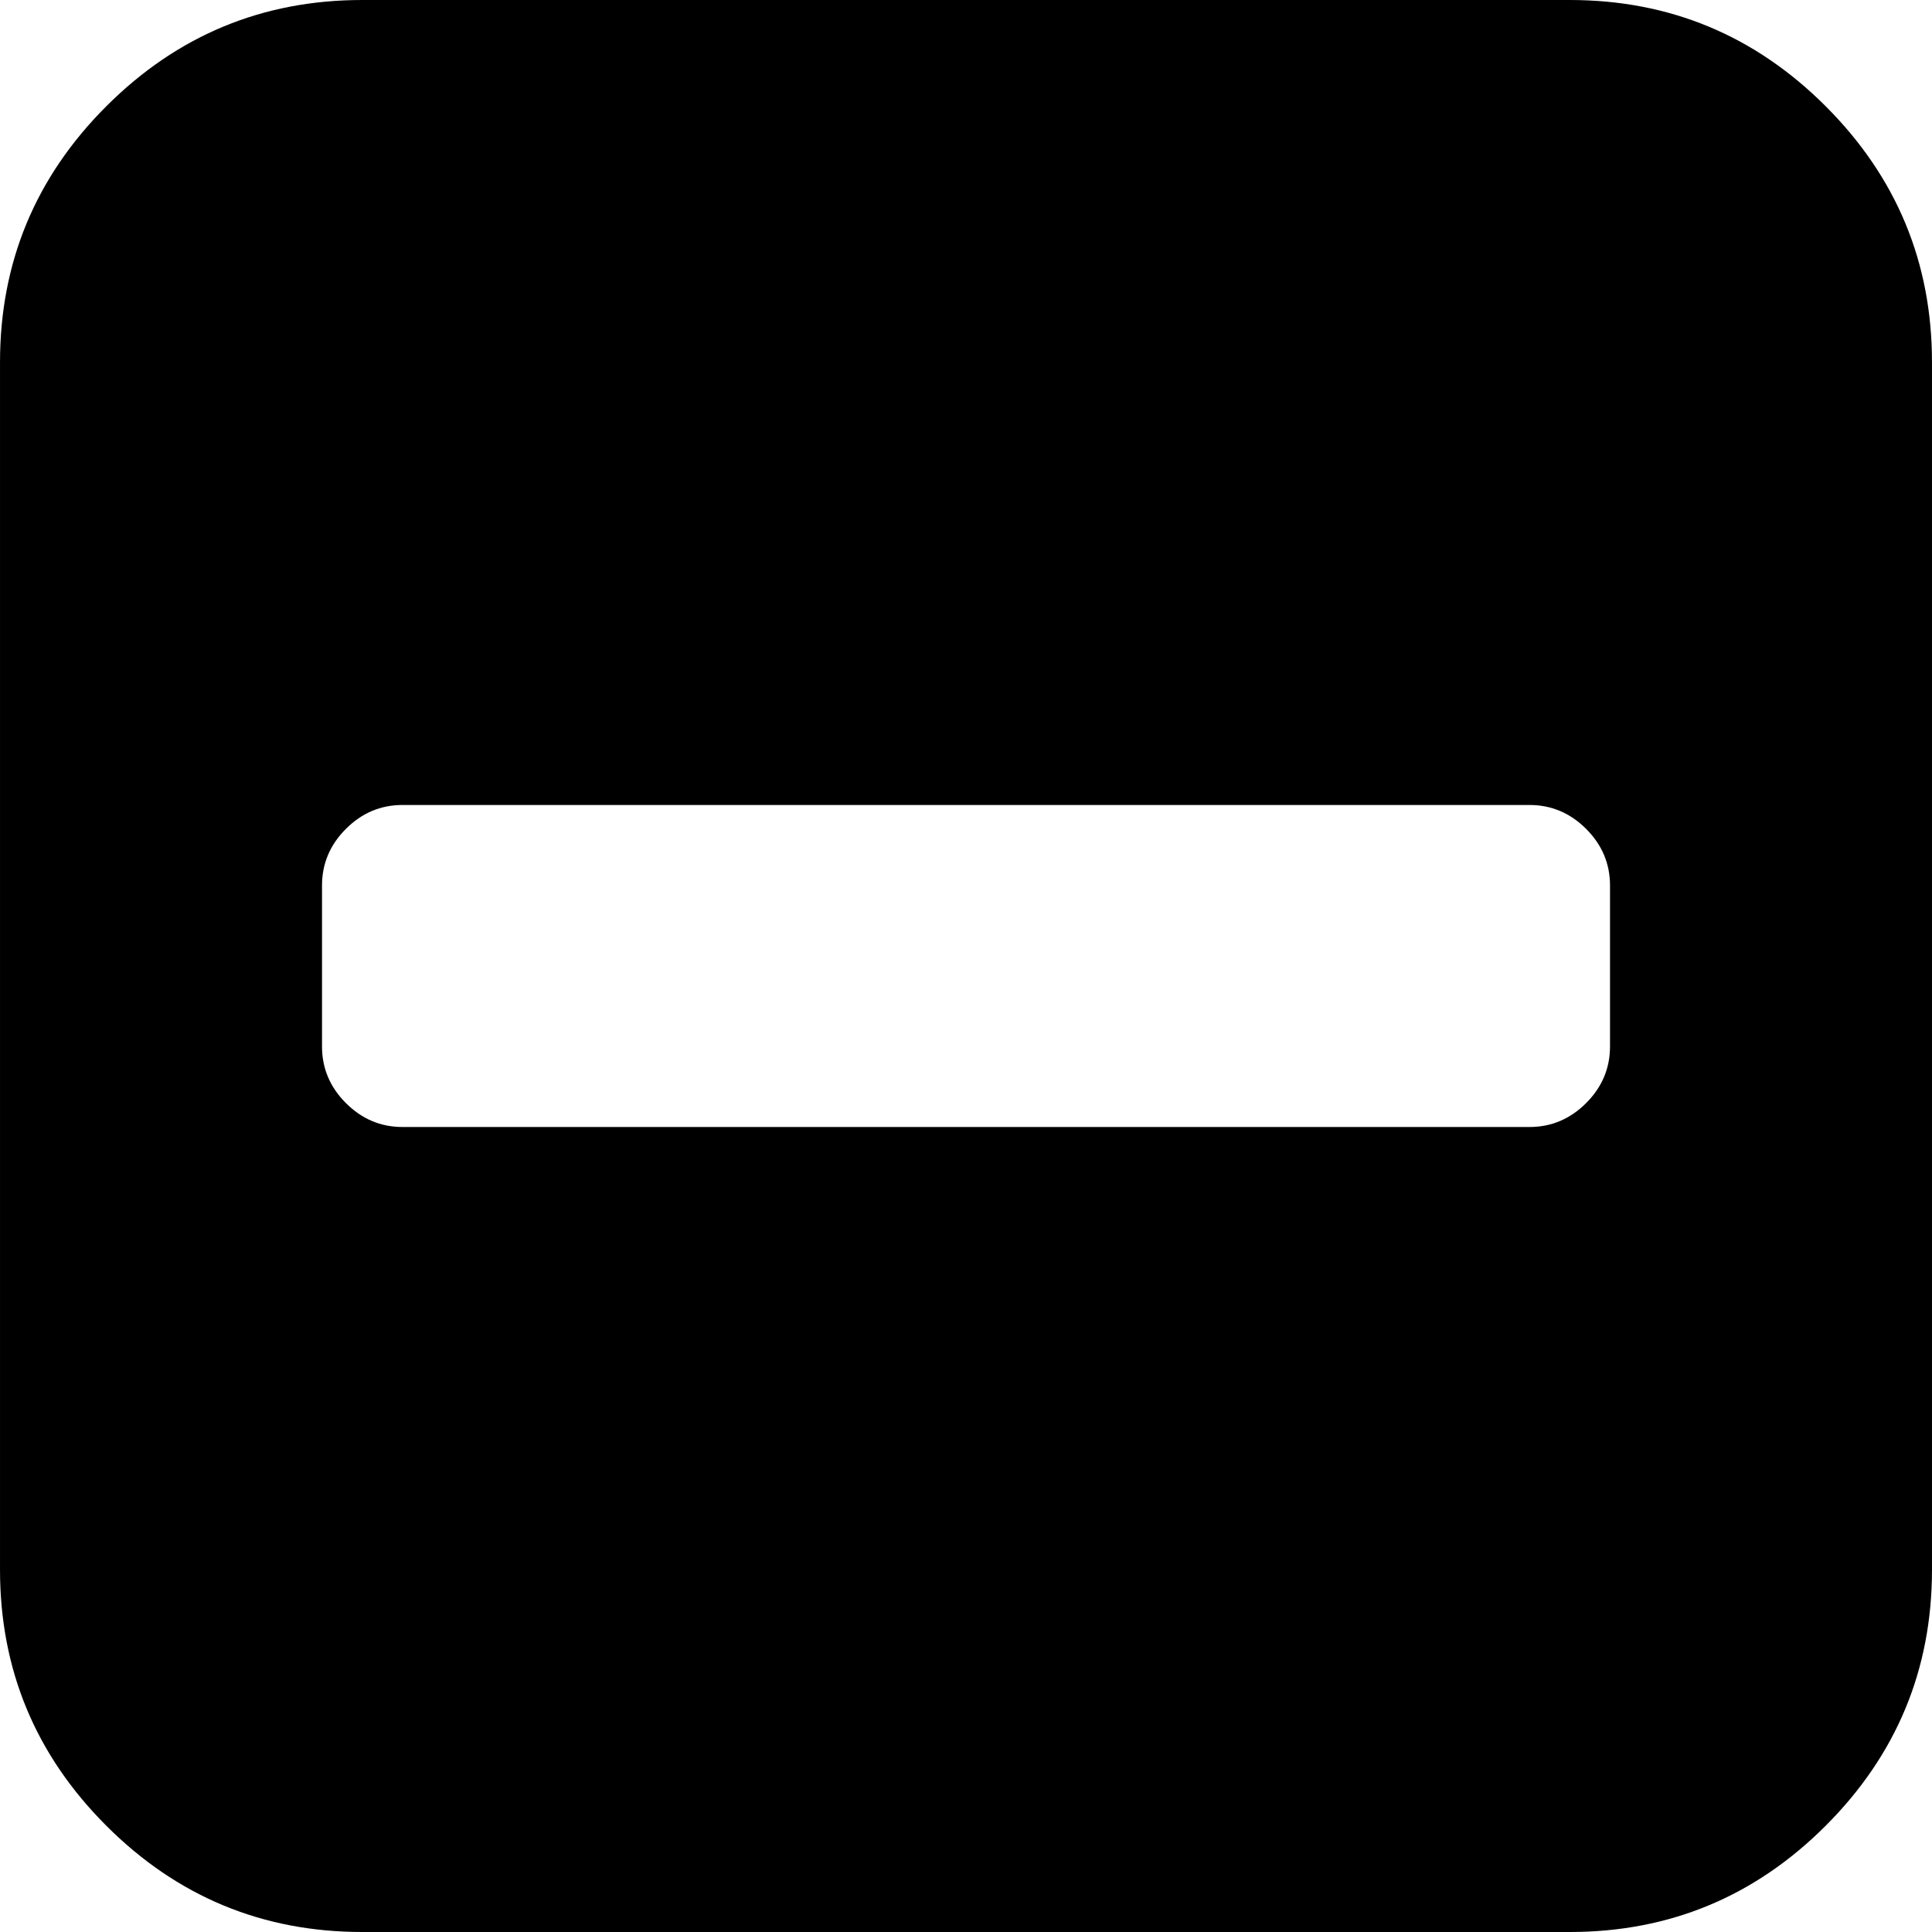
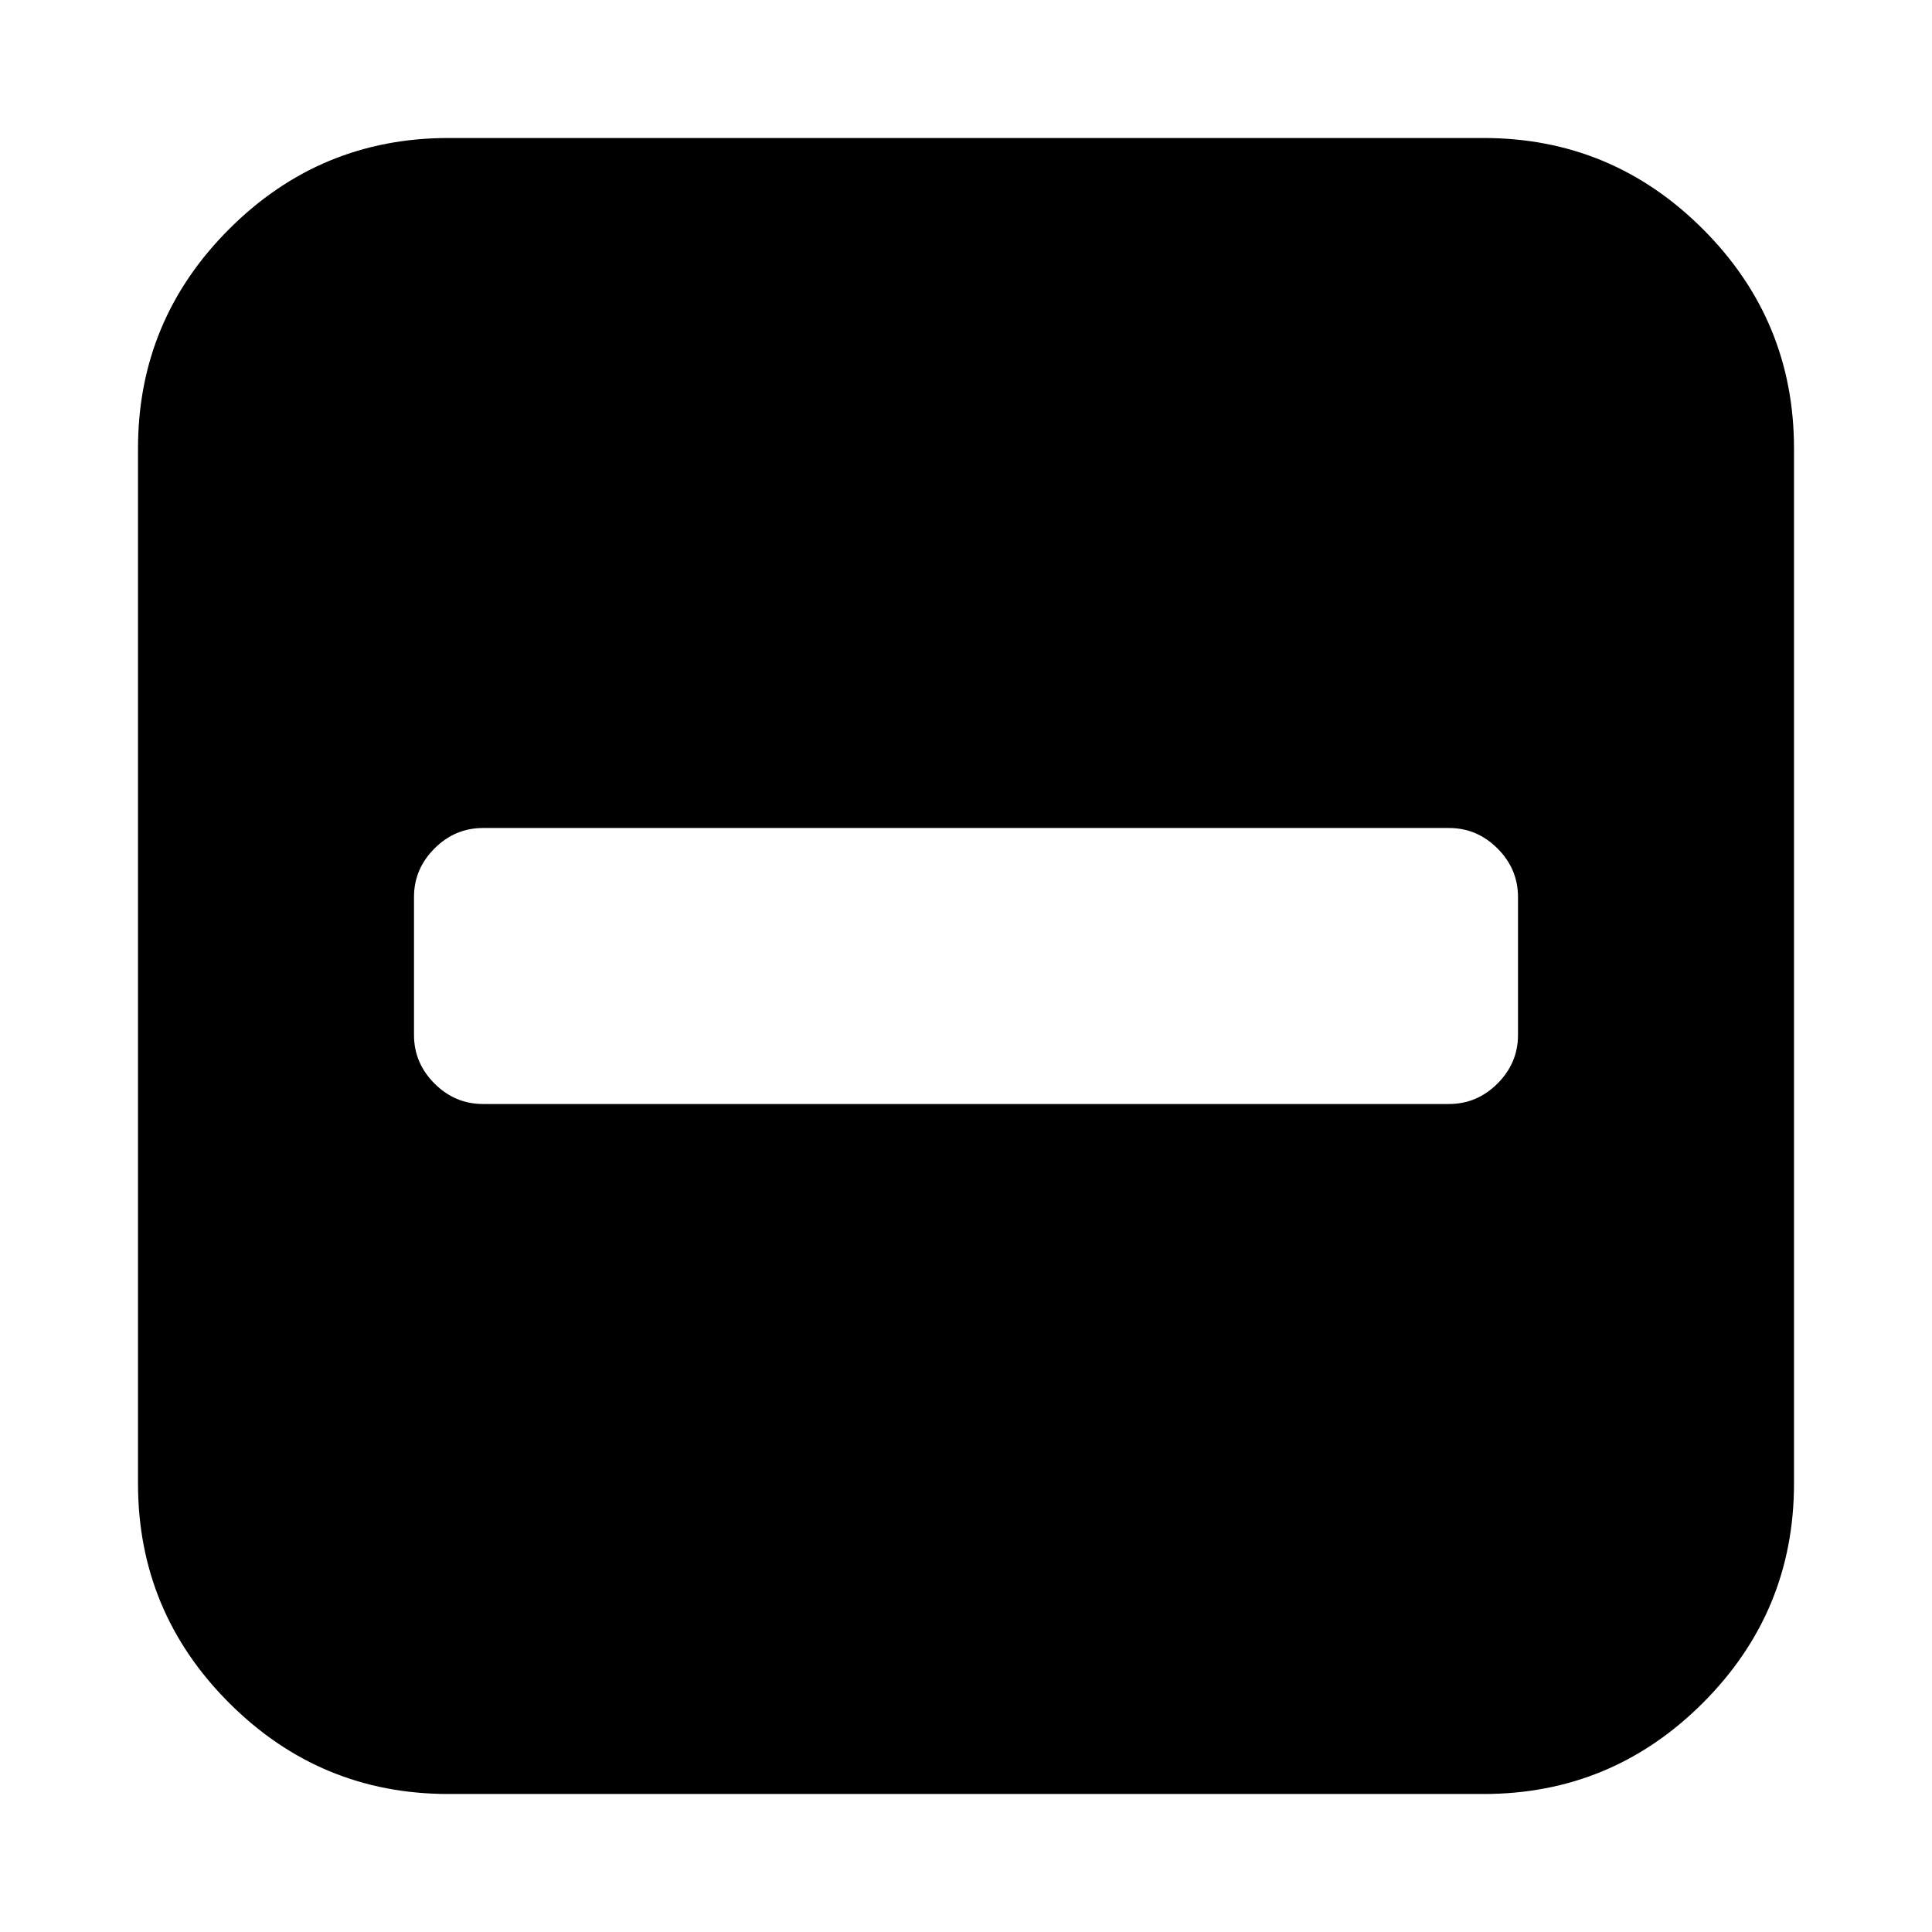
- <svg xmlns="http://www.w3.org/2000/svg" version="1.1" id="Capa_1" x="0px" y="0px" width="438.536px" height="438.536px" viewBox="0 0 438.536 438.536" style="enable-background:new 0 0 438.536 438.536;" xml:space="preserve">
-   <path d="M414.41,24.123C398.333,8.042,378.963,0,356.315,0H82.228C59.58,0,40.21,8.042,24.126,24.123  C8.045,40.207,0.003,59.576,0.003,82.225v274.084c0,22.647,8.042,42.018,24.123,58.102c16.084,16.084,35.454,24.126,58.102,24.126  h274.084c22.648,0,42.018-8.042,58.095-24.126c16.084-16.084,24.126-35.454,24.126-58.102V82.225  C438.532,59.576,430.49,40.204,414.41,24.123z M365.449,237.539c0,4.948-1.811,9.236-5.421,12.847  c-3.621,3.614-7.905,5.428-12.854,5.428H91.363c-4.948,0-9.229-1.813-12.847-5.428c-3.615-3.61-5.424-7.898-5.424-12.847v-36.547  c0-4.948,1.809-9.231,5.424-12.847c3.617-3.617,7.898-5.426,12.847-5.426h255.812c4.948,0,9.232,1.809,12.854,5.426  c3.613,3.615,5.421,7.898,5.421,12.847V237.539z" />
+ <svg xmlns="http://www.w3.org/2000/svg" width="1792" height="1792" viewBox="0 0 1792 1792">
+   <path d="M1408 960v-128q0-26-19-45t-45-19h-896q-26 0-45 19t-19 45v128q0 26 19 45t45 19h896q26 0 45-19t19-45zm256-544v960q0 119-84.5 203.5t-203.5 84.5h-960q-119 0-203.5-84.5t-84.5-203.5v-960q0-119 84.5-203.5t203.5-84.5h960q119 0 203.5 84.5t84.5 203.5z" />
</svg>
